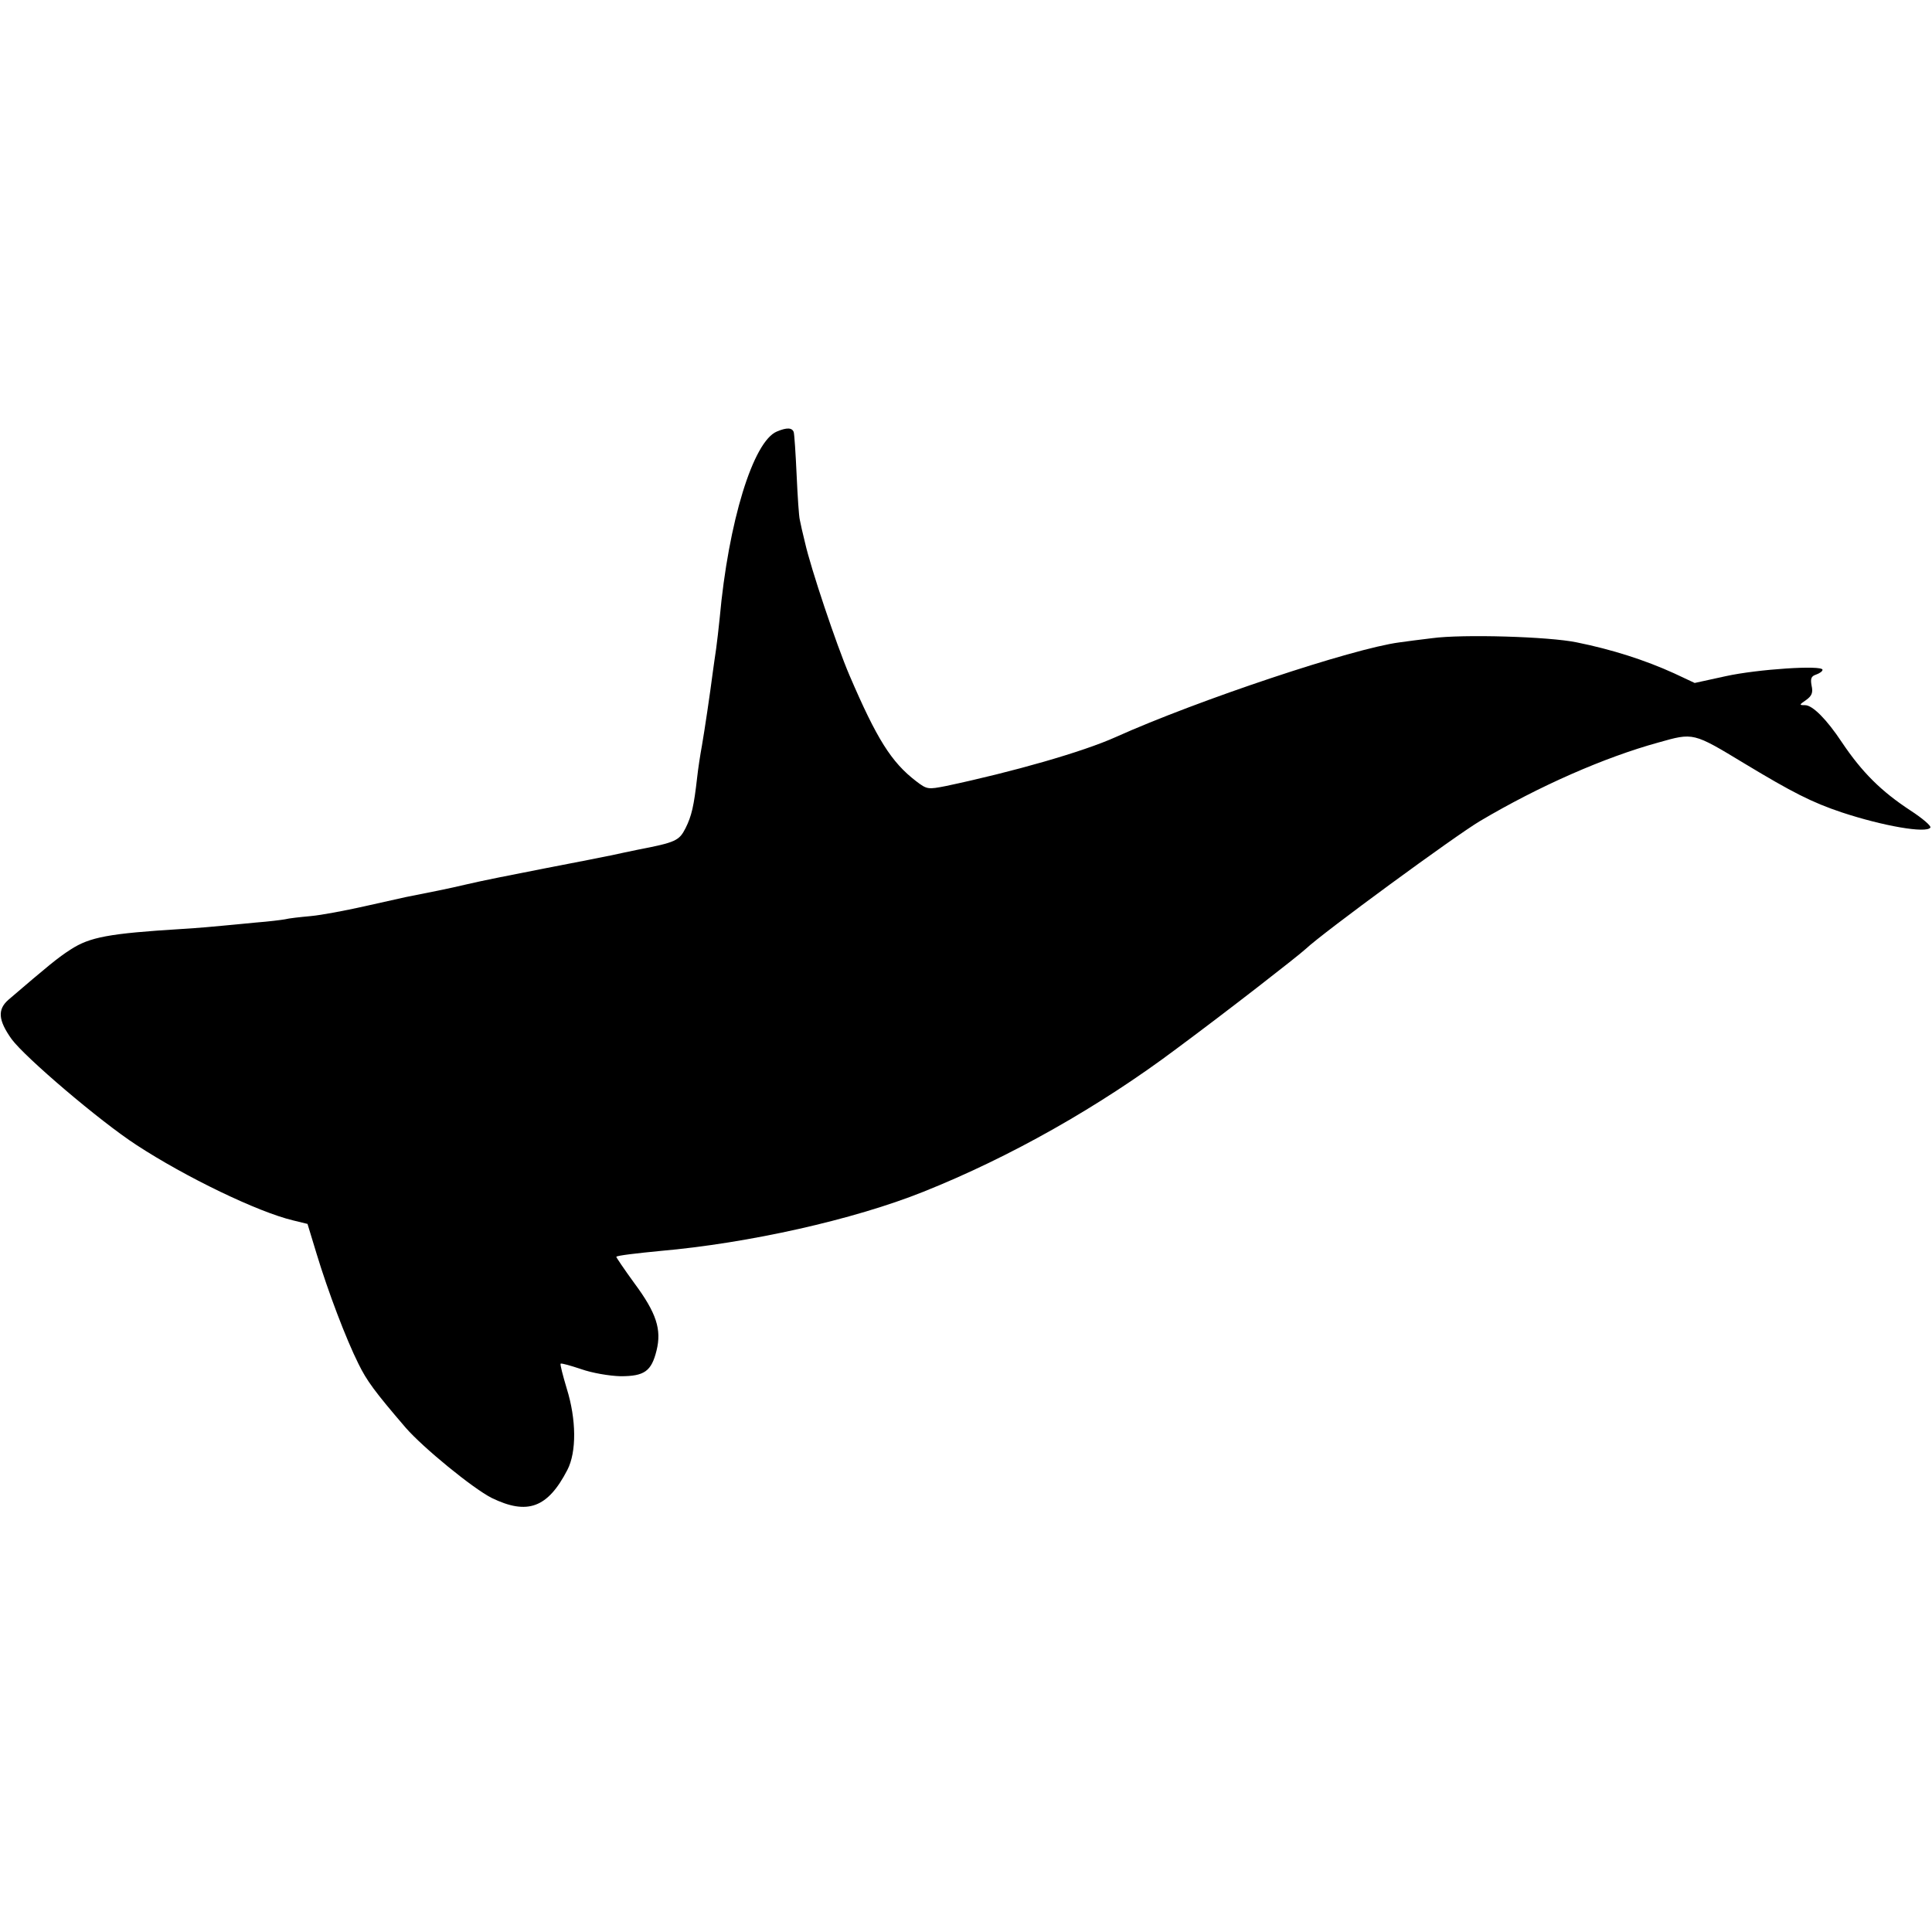
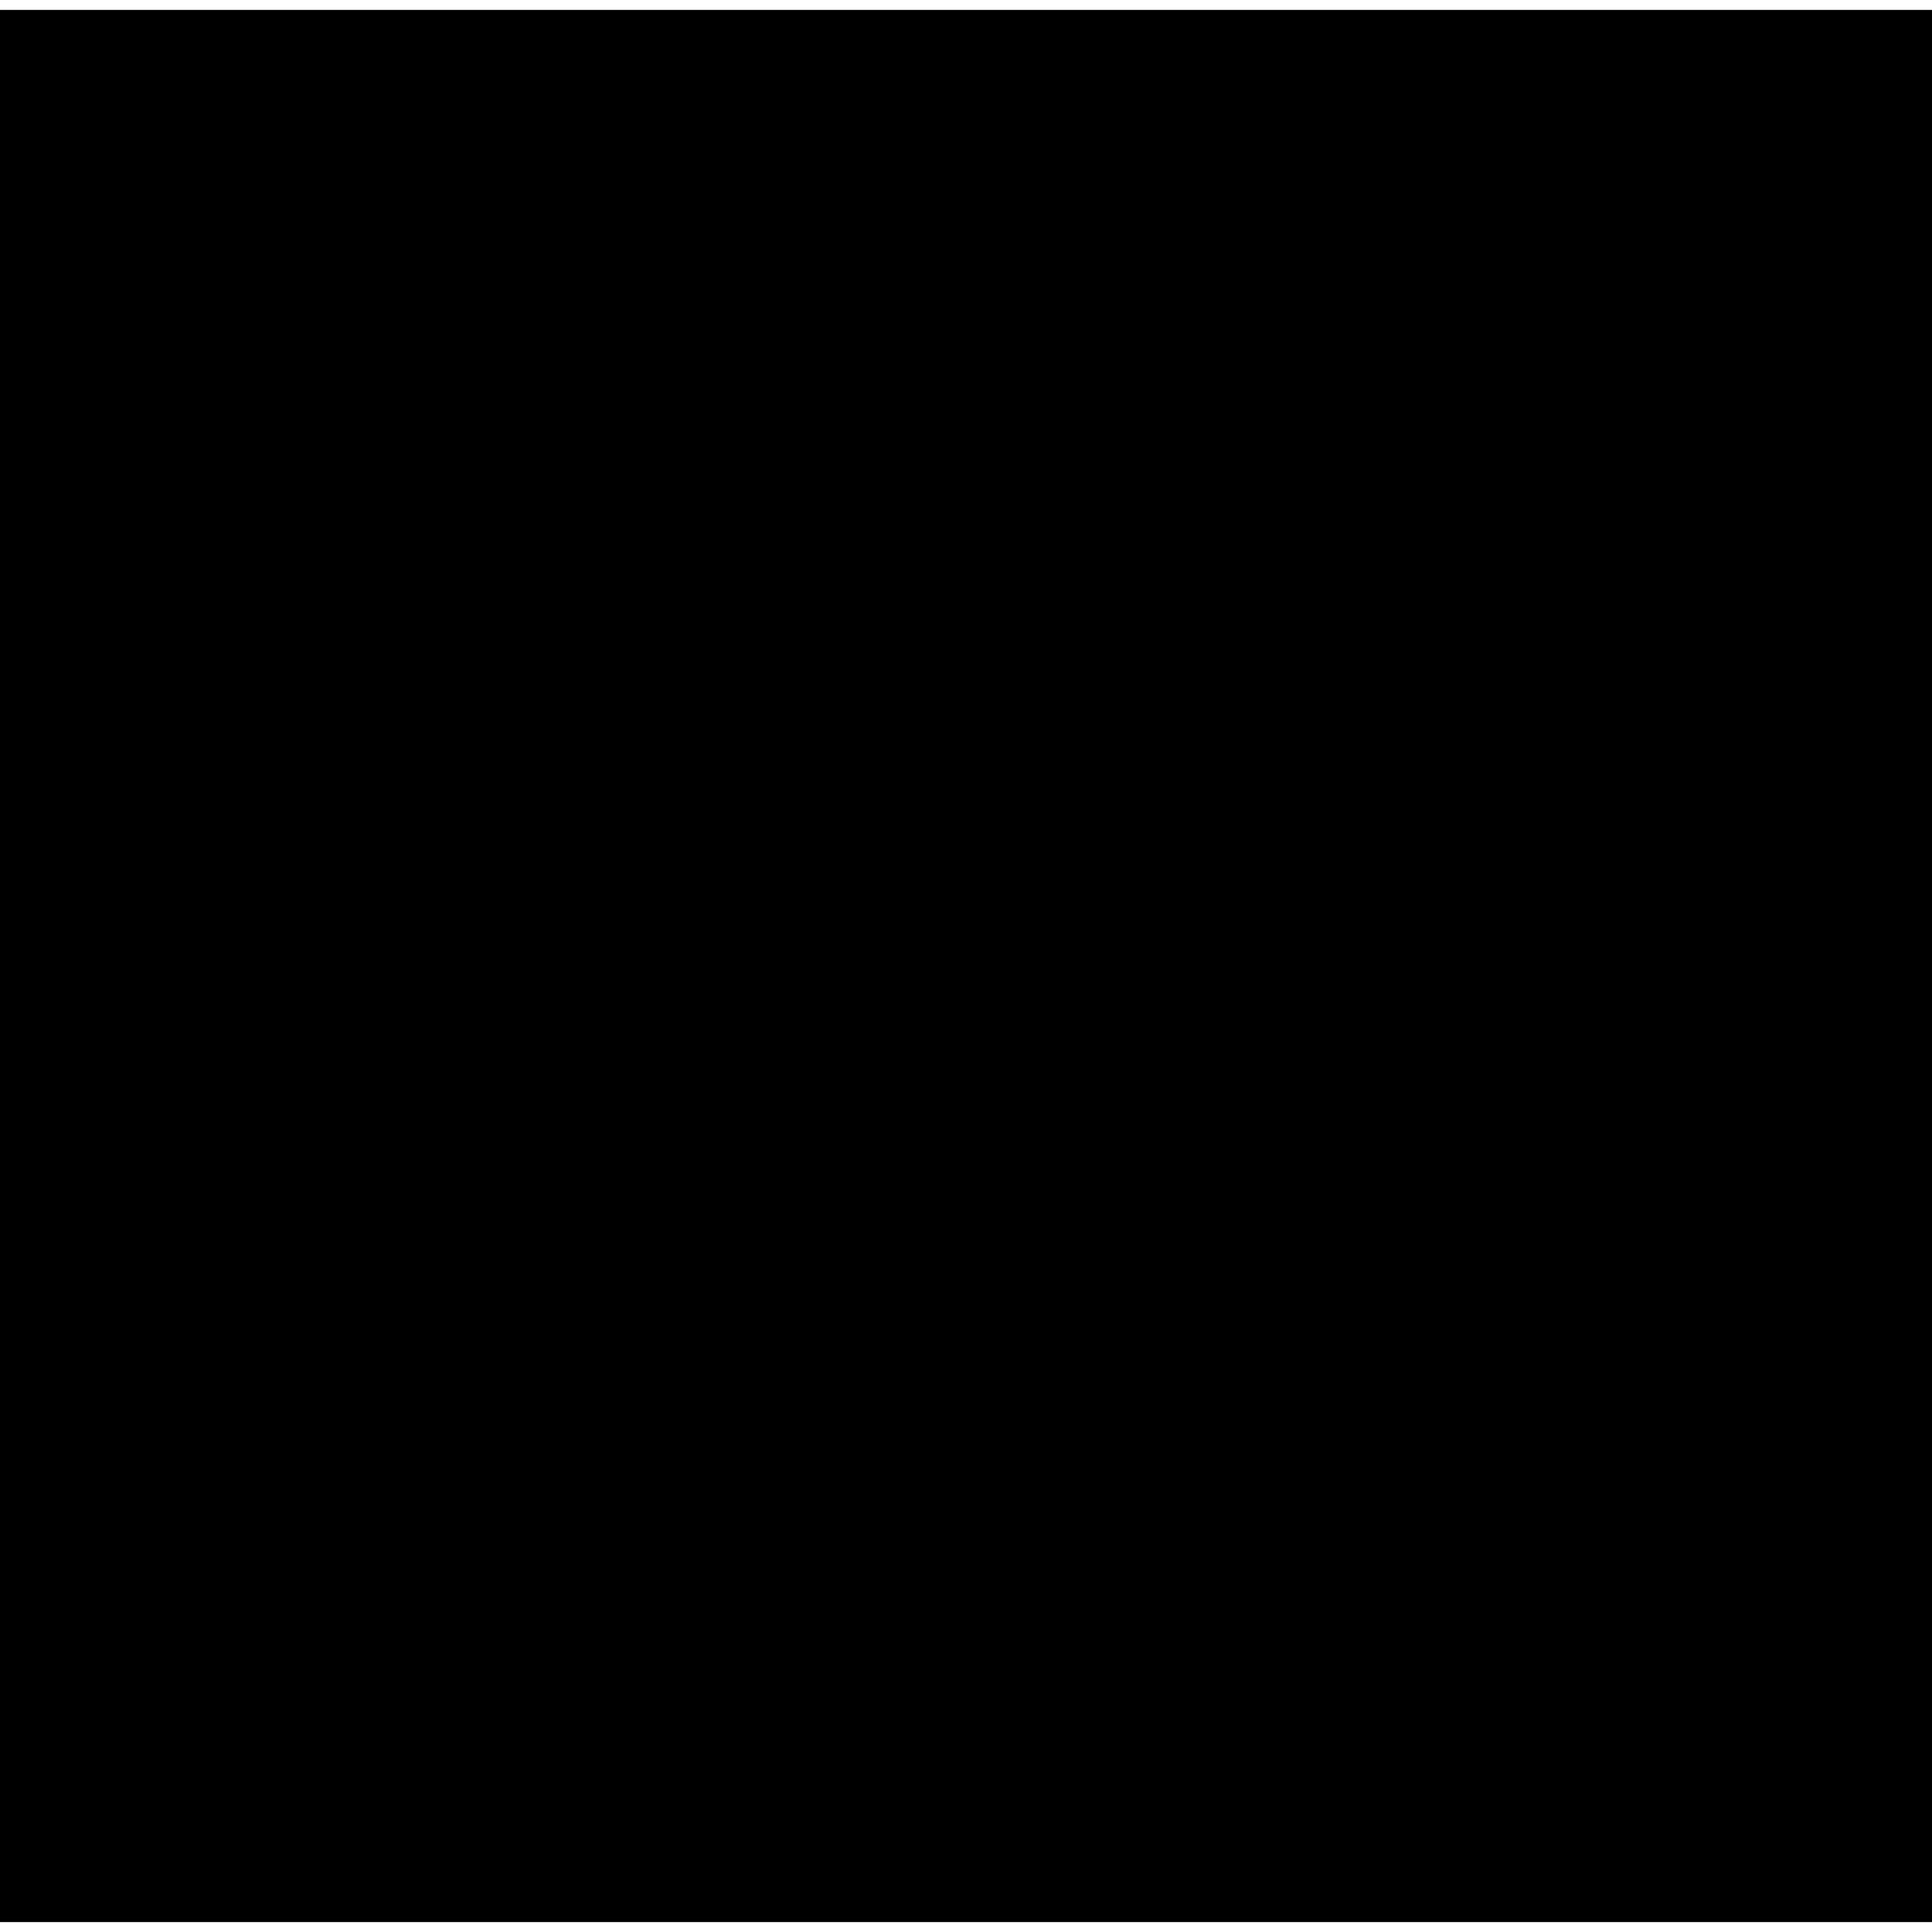
- <svg xmlns="http://www.w3.org/2000/svg" version="1.0" width="600pt" height="600pt" viewBox="0 0 600 600" preserveAspectRatio="xMidYMid meet">
-   <g transform="translate(0,600) scale(0.1,-0.1)" fill="#000000" stroke="none">
-     <path d="M2413 4660 c-74 -30 -151 -281 -178 -580 -3 -30 -8 -73 -11 -95 -3 -22 -8 -53 -10 -70 -9 -70 -26 -184 -34 -230 -5 -27 -12 -72 -15 -100 -10 -88 -17 -119 -36 -157 -20 -39 -30 -44 -149 -67 -30 -6 -66 -14 -80 -17 -14 -3 -105 -21 -204 -40 -98 -19 -208 -41 -245 -50 -59 -14 -115 -25 -191 -40 -14 -3 -72 -16 -130 -29 -58 -13 -132 -27 -165 -30 -33 -3 -69 -7 -80 -10 -11 -2 -51 -7 -90 -10 -38 -4 -86 -8 -105 -10 -19 -2 -75 -7 -125 -10 -227 -14 -286 -25 -346 -64 -39 -25 -68 -49 -193 -156 -34 -30 -32 -63 10 -122 41 -56 274 -255 388 -329 153 -100 377 -208 486 -234 l45 -11 28 -92 c36 -119 92 -266 130 -342 26 -53 50 -86 147 -199 54 -62 208 -188 267 -218 111 -54 174 -31 235 87 29 56 28 157 -2 253 -12 40 -21 75 -19 77 3 2 31 -6 64 -17 34 -12 87 -21 122 -22 74 0 96 15 112 80 16 65 0 116 -69 209 -32 44 -57 81 -56 82 3 4 64 11 136 18 274 24 601 97 818 184 268 107 546 264 787 445 158 117 375 286 400 309 54 51 465 352 541 397 184 109 387 198 554 244 110 31 107 32 269 -66 146 -88 208 -120 301 -151 127 -42 263 -66 275 -47 3 5 -25 29 -62 53 -90 59 -150 118 -213 212 -47 71 -91 115 -114 115 -19 0 -19 1 3 16 18 13 22 23 17 45 -4 22 -1 29 14 34 11 4 20 10 20 15 0 15 -201 2 -301 -20 l-96 -21 -64 30 c-90 41 -193 74 -302 96 -86 18 -355 26 -450 13 -34 -4 -80 -10 -101 -13 -145 -19 -625 -179 -881 -294 -102 -46 -319 -108 -527 -152 -56 -11 -59 -11 -93 15 -77 59 -122 131 -207 329 -41 96 -120 332 -138 412 -7 28 -14 59 -16 70 -3 11 -7 74 -10 140 -3 66 -7 126 -9 133 -5 14 -21 15 -52 2z" />
+ <svg xmlns="http://www.w3.org/2000/svg" version="1.0" width="1170pt" height="1170pt" viewBox="0 0 1170 1170" preserveAspectRatio="xMidYMid meet">
+   <g transform="translate(0,1170) scale(0.1,-0.1)" fill="#000000" stroke="none">
+     <path d="M0 5850 l0 -5790 5850 0 5850 0 0 5790 0 5790 -5850 0 -5850 0 0 -5790z" />
  </g>
</svg>
